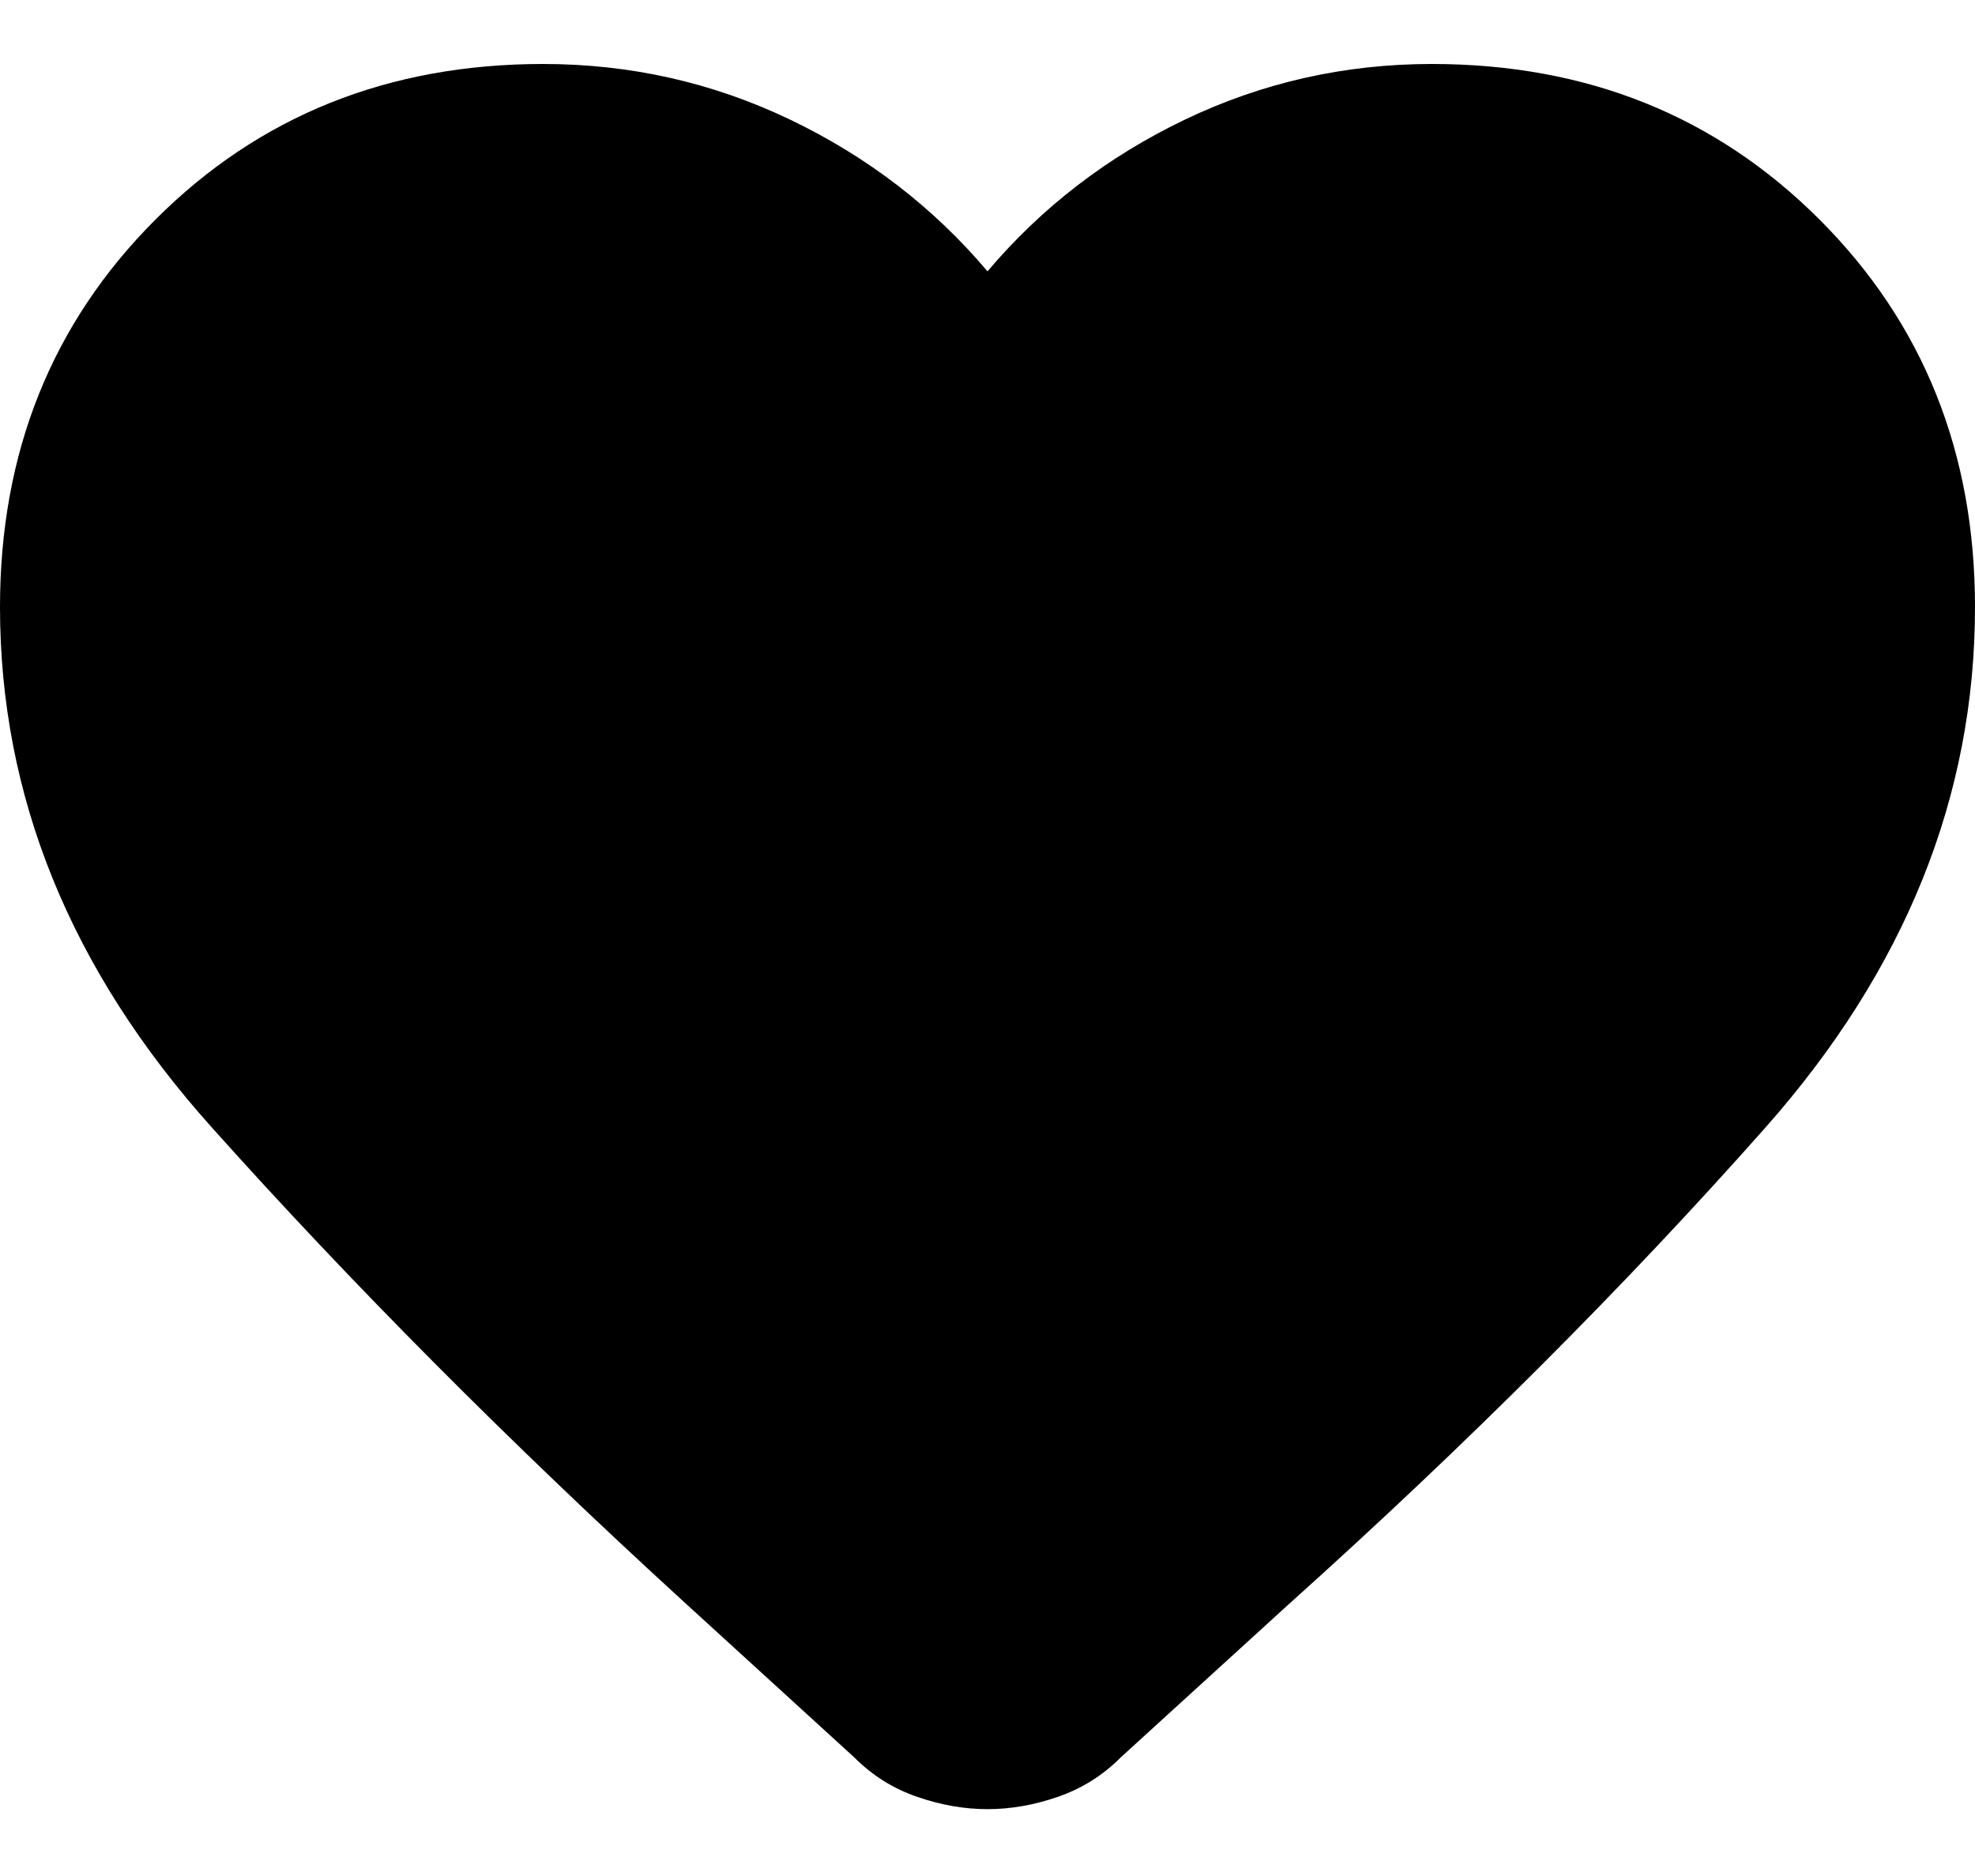
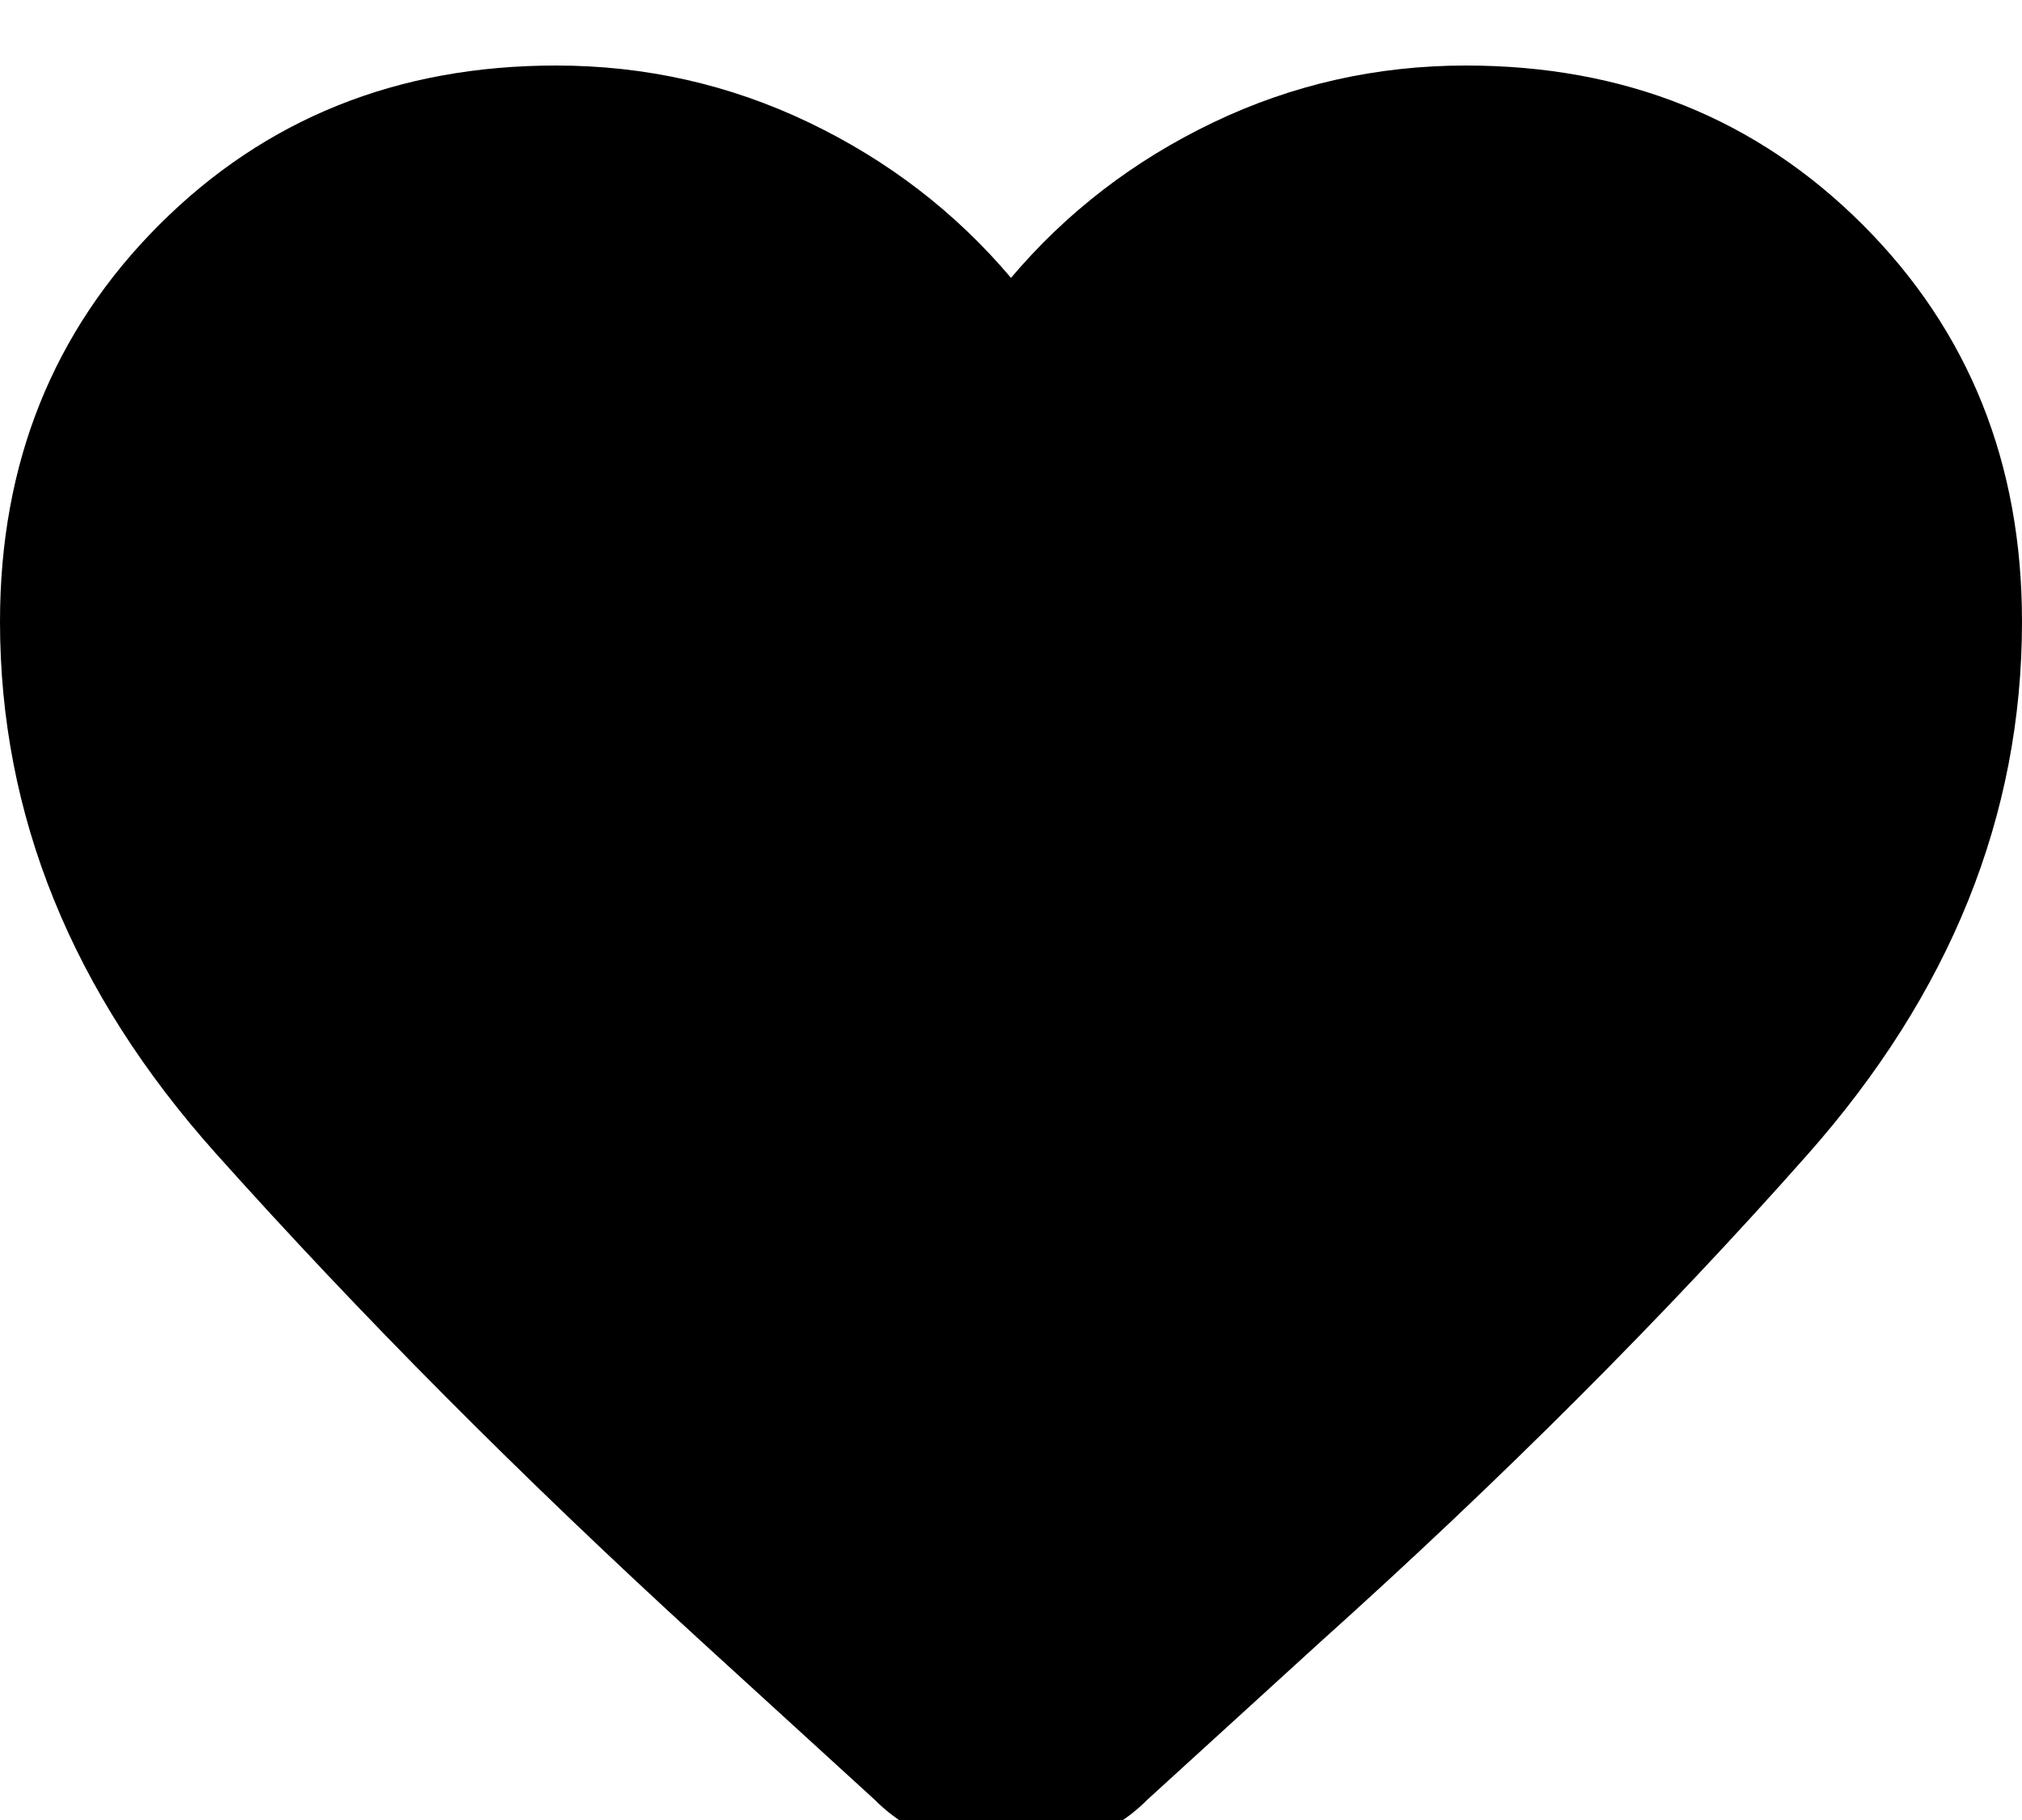
- <svg xmlns="http://www.w3.org/2000/svg" width="20" height="19" viewBox="0 0 20 19" fill="none">
+ <svg xmlns="http://www.w3.org/2000/svg" width="20" height="18" viewBox="0 0 20 18" fill="none">
  <path d="M10 18.323C9.767 18.323 9.529 18.282 9.287 18.198C9.046 18.115 8.833 17.982 8.65 17.798L6.925 16.223C5.158 14.607 3.562 13.003 2.138 11.411C0.713 9.819 0 8.065 0 6.148C0 4.582 0.525 3.273 1.575 2.223C2.625 1.173 3.933 0.648 5.5 0.648C6.383 0.648 7.217 0.836 8 1.211C8.783 1.586 9.45 2.098 10 2.748C10.55 2.098 11.217 1.586 12 1.211C12.783 0.836 13.617 0.648 14.5 0.648C16.067 0.648 17.375 1.173 18.425 2.223C19.475 3.273 20 4.582 20 6.148C20 8.065 19.292 9.823 17.875 11.423C16.458 13.023 14.85 14.632 13.05 16.248L11.35 17.798C11.167 17.982 10.954 18.115 10.713 18.198C10.471 18.282 10.233 18.323 10 18.323Z" fill="black" />
</svg>
